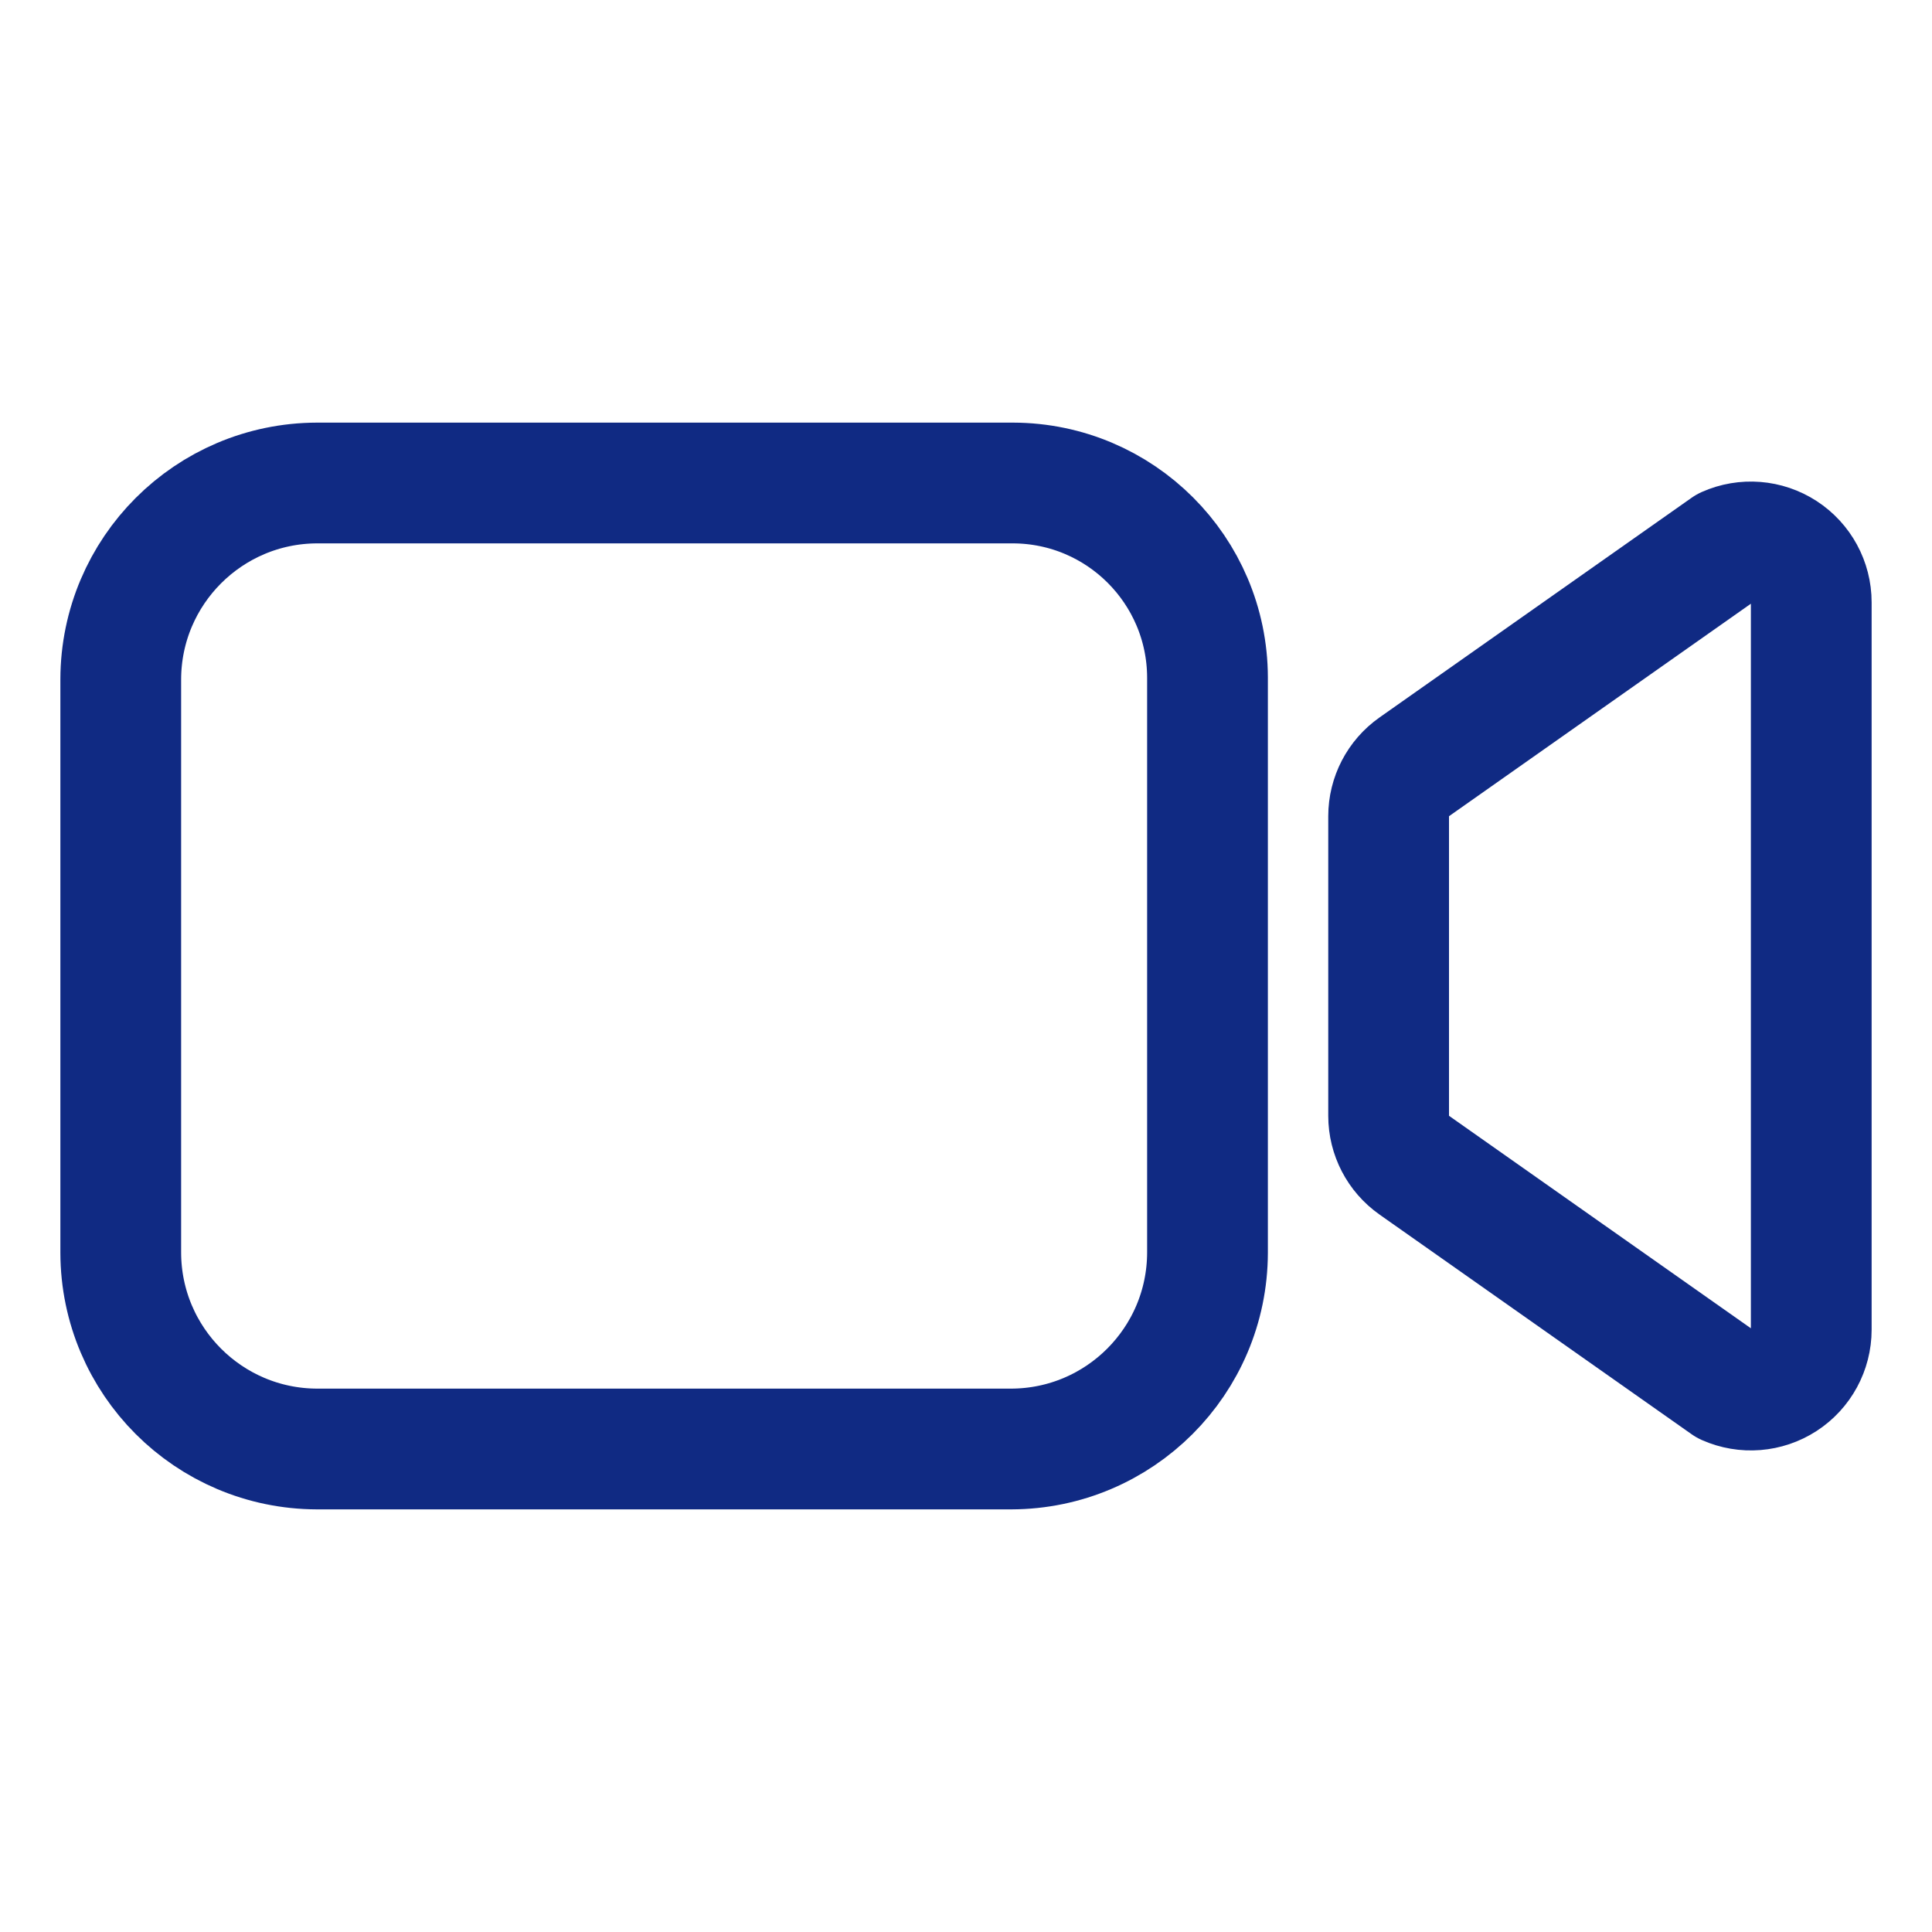
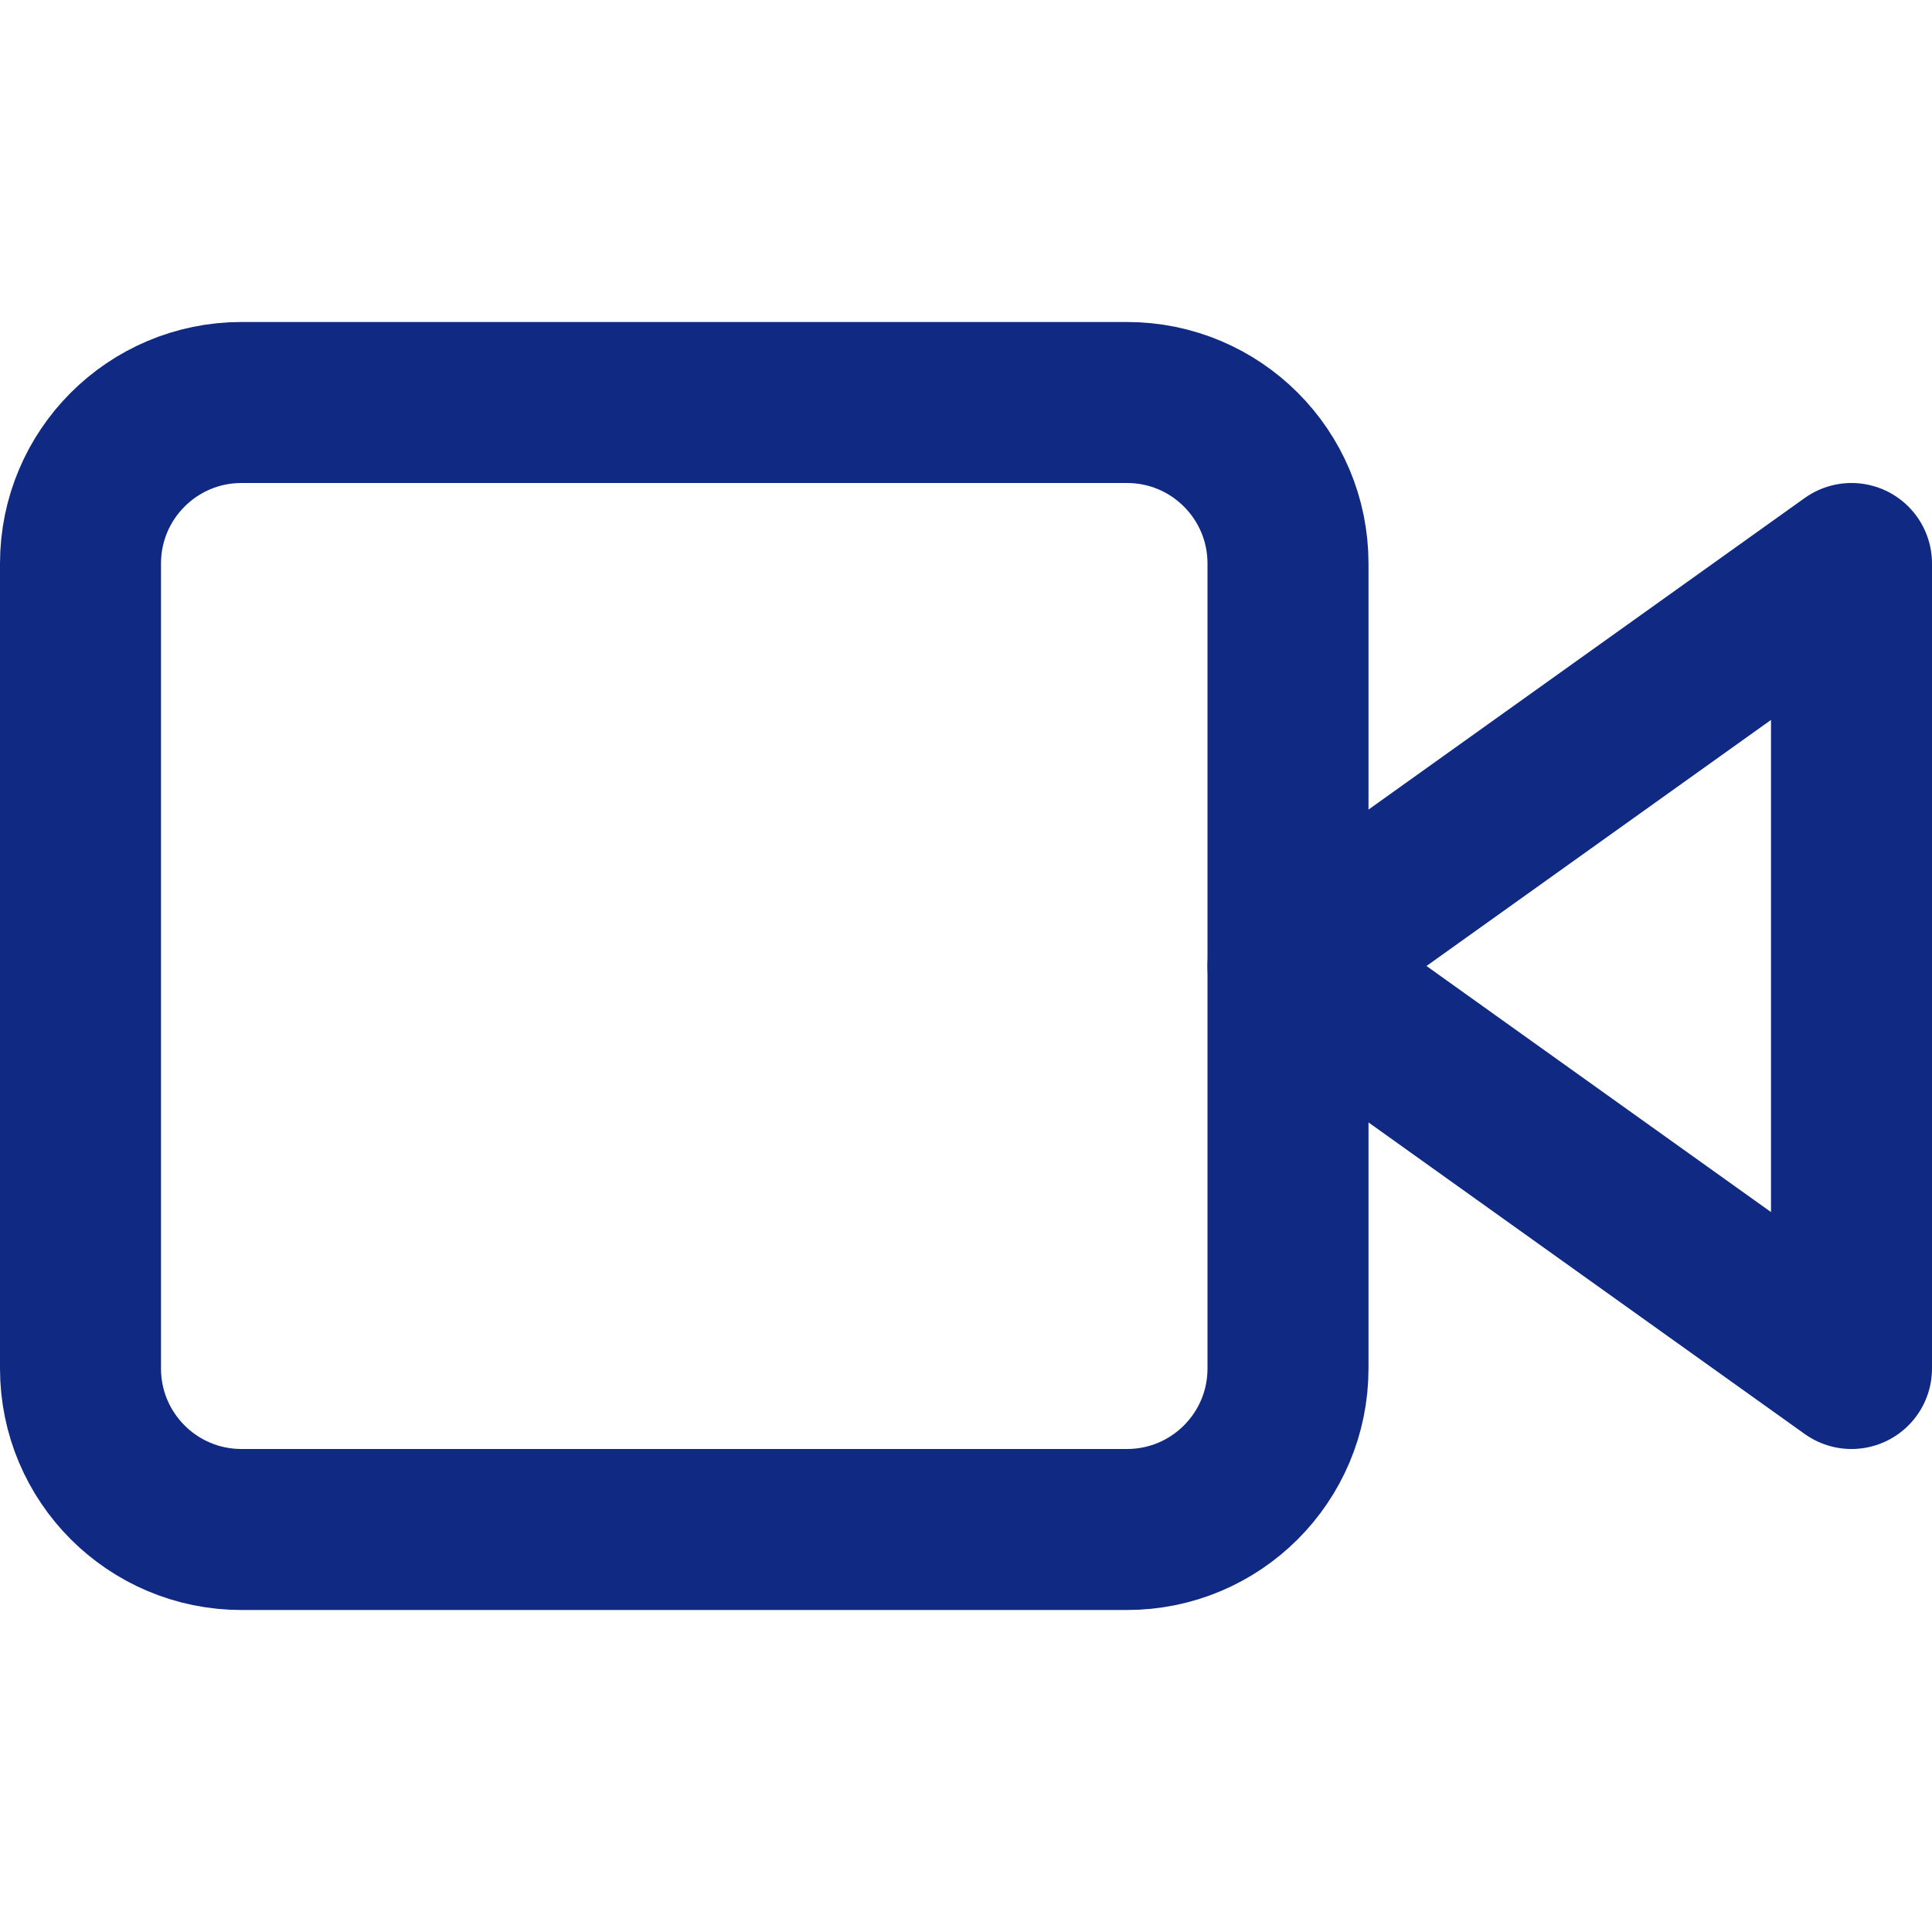
- <svg xmlns="http://www.w3.org/2000/svg" class="ionicon" viewBox="0 0 512 512">
-   <path d="M374.79 308.78L457.5 367a16 16 0 0022.5-14.62V159.62A16 16 0 00457.5     145l-82.71 58.22A16 16 0 00368 216.3v79.4a16 16 0 006.79 13.08z" fill="none" stroke="#102A83" stroke-linecap="round" stroke-linejoin="round" stroke-width="32" />
-   <path d="M268 384H84a52.15 52.15 0 01-52-52V180a52.15 52.15 0     0152-52h184.48A51.68 51.68 0 01320 179.52V332a52.15 52.15 0 01-52 52z" fill="none" stroke="#102A83" stroke-miterlimit="10" stroke-width="32" />
+ <svg xmlns="http://www.w3.org/2000/svg" viewBox="0 0 24 24" fill="none" stroke="#102A83" stroke-width="2" stroke-linecap="round" stroke-linejoin="round" class="feather feather-video">
+   <polygon points="23 7 16 12 23 17 23 7" />
+   <rect x="1" y="5" width="15" height="14" rx="2" ry="2" />
</svg>
